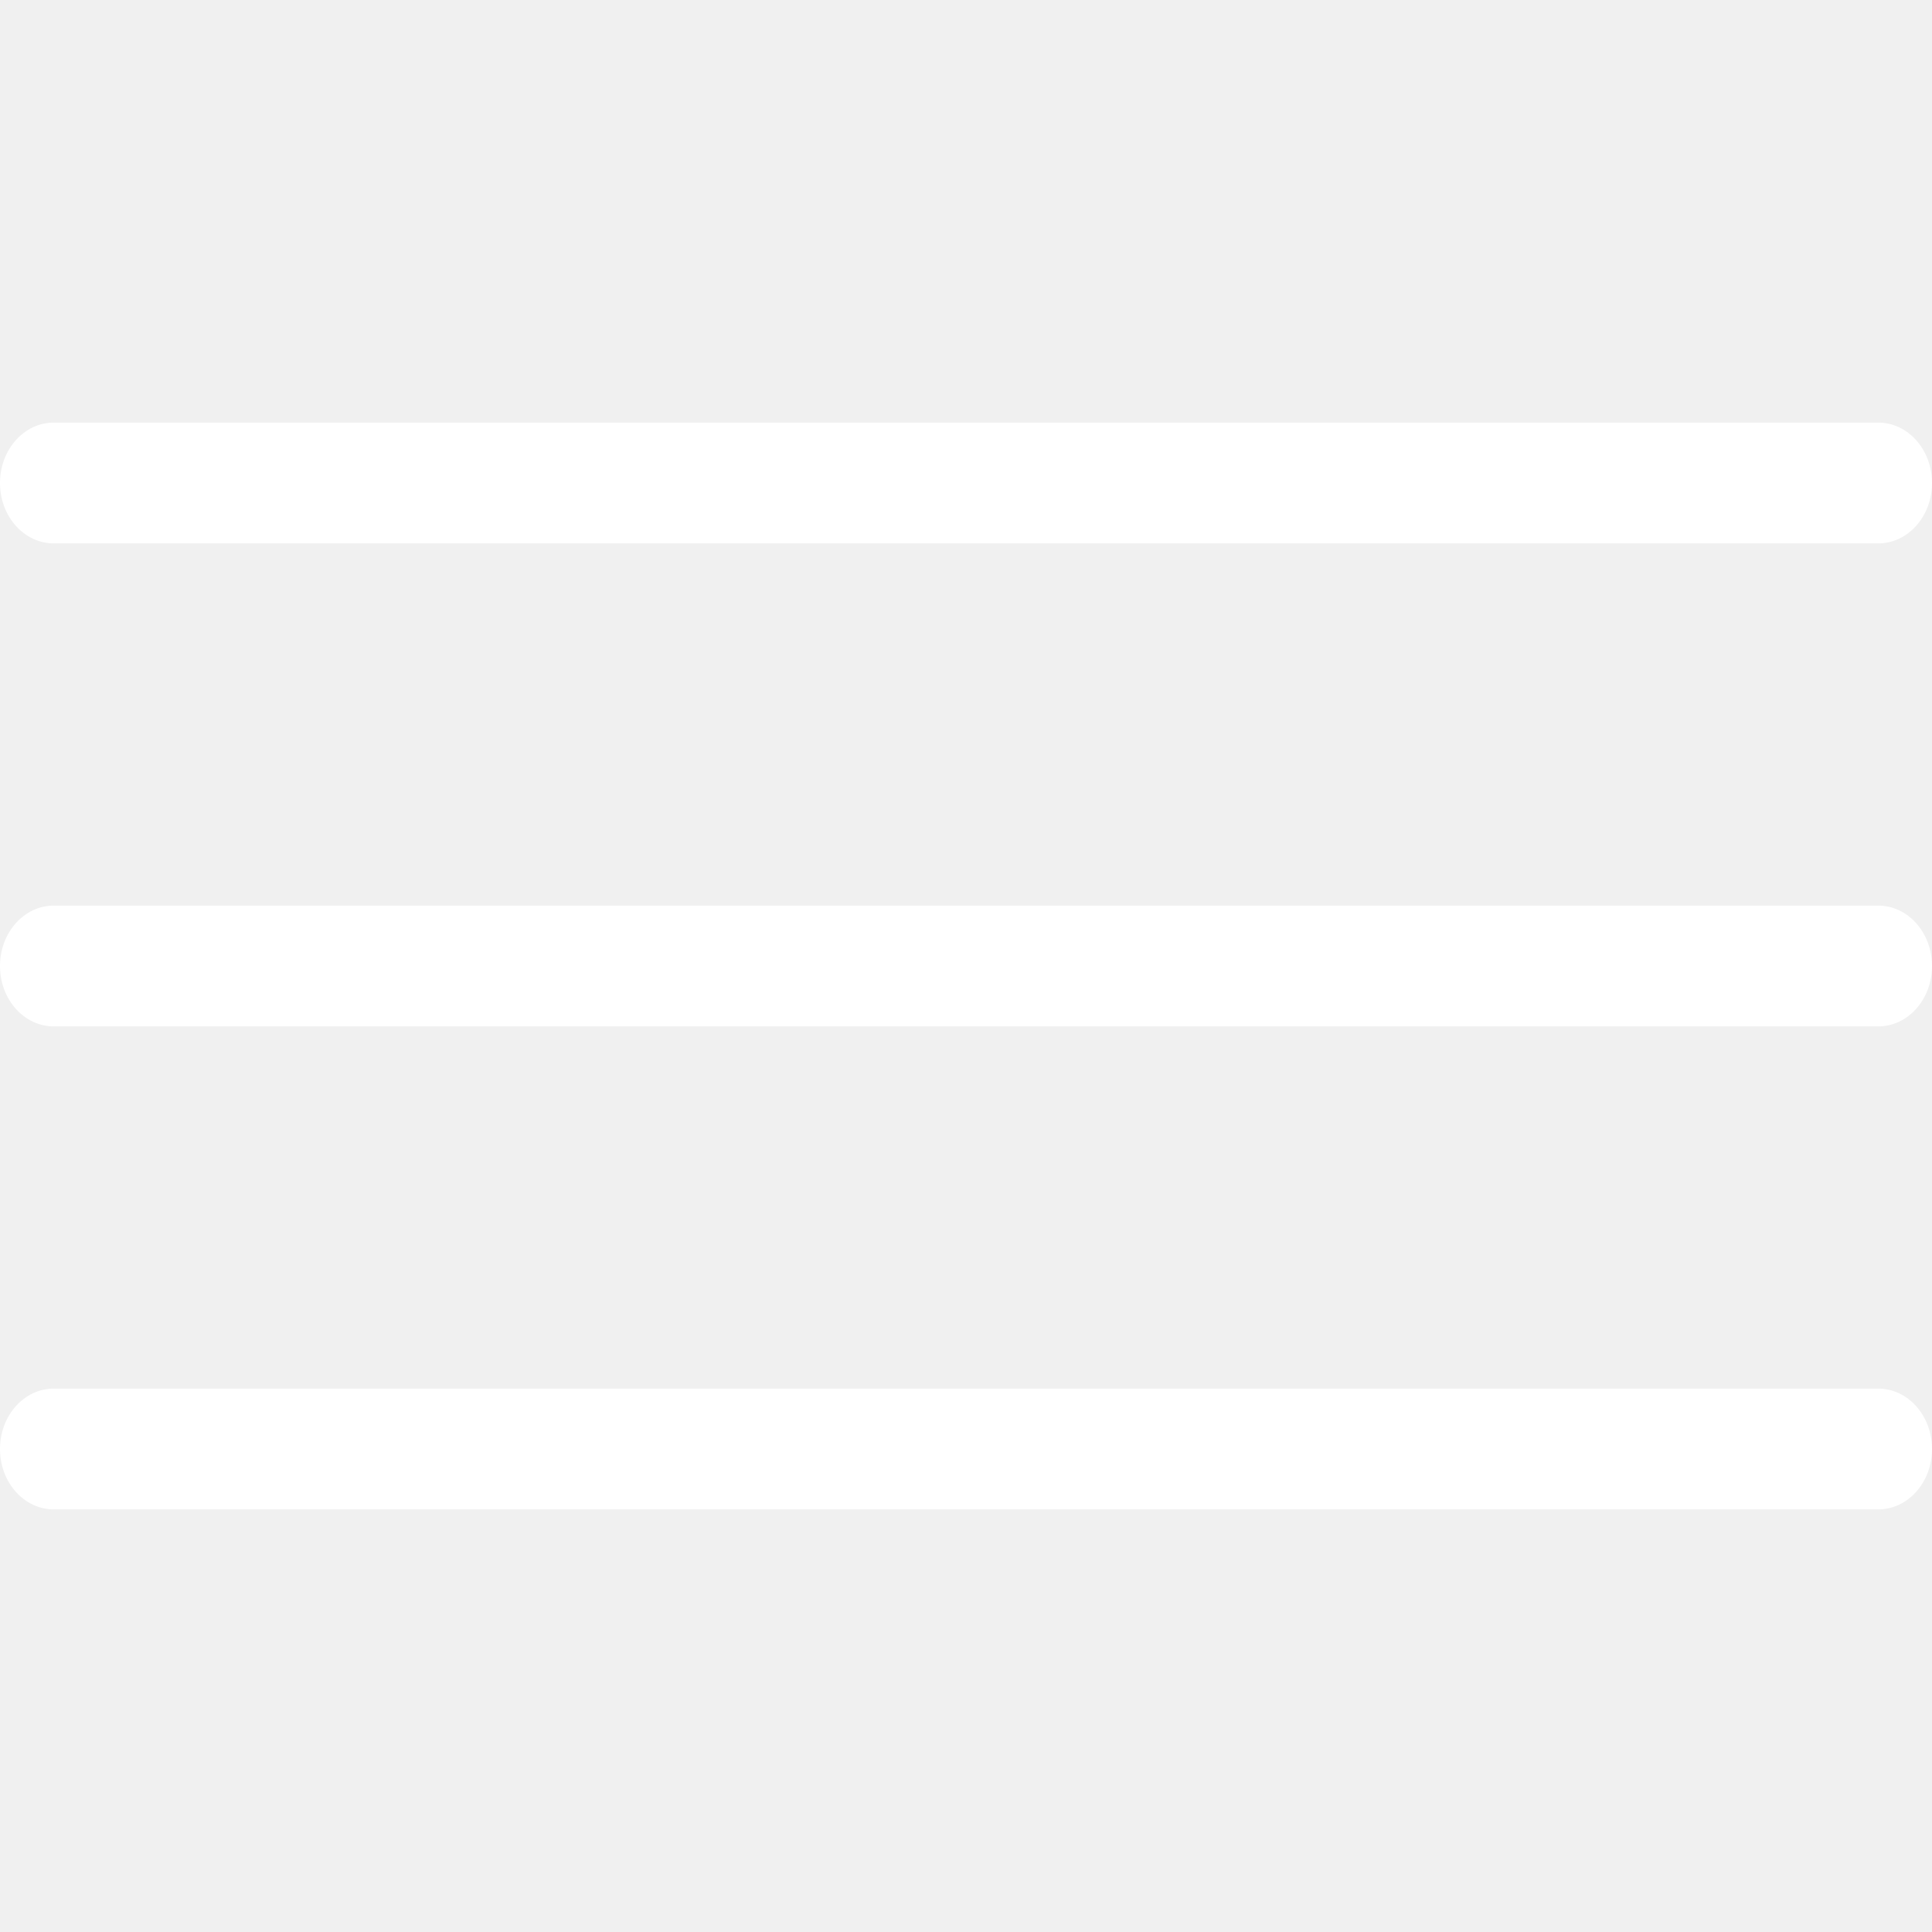
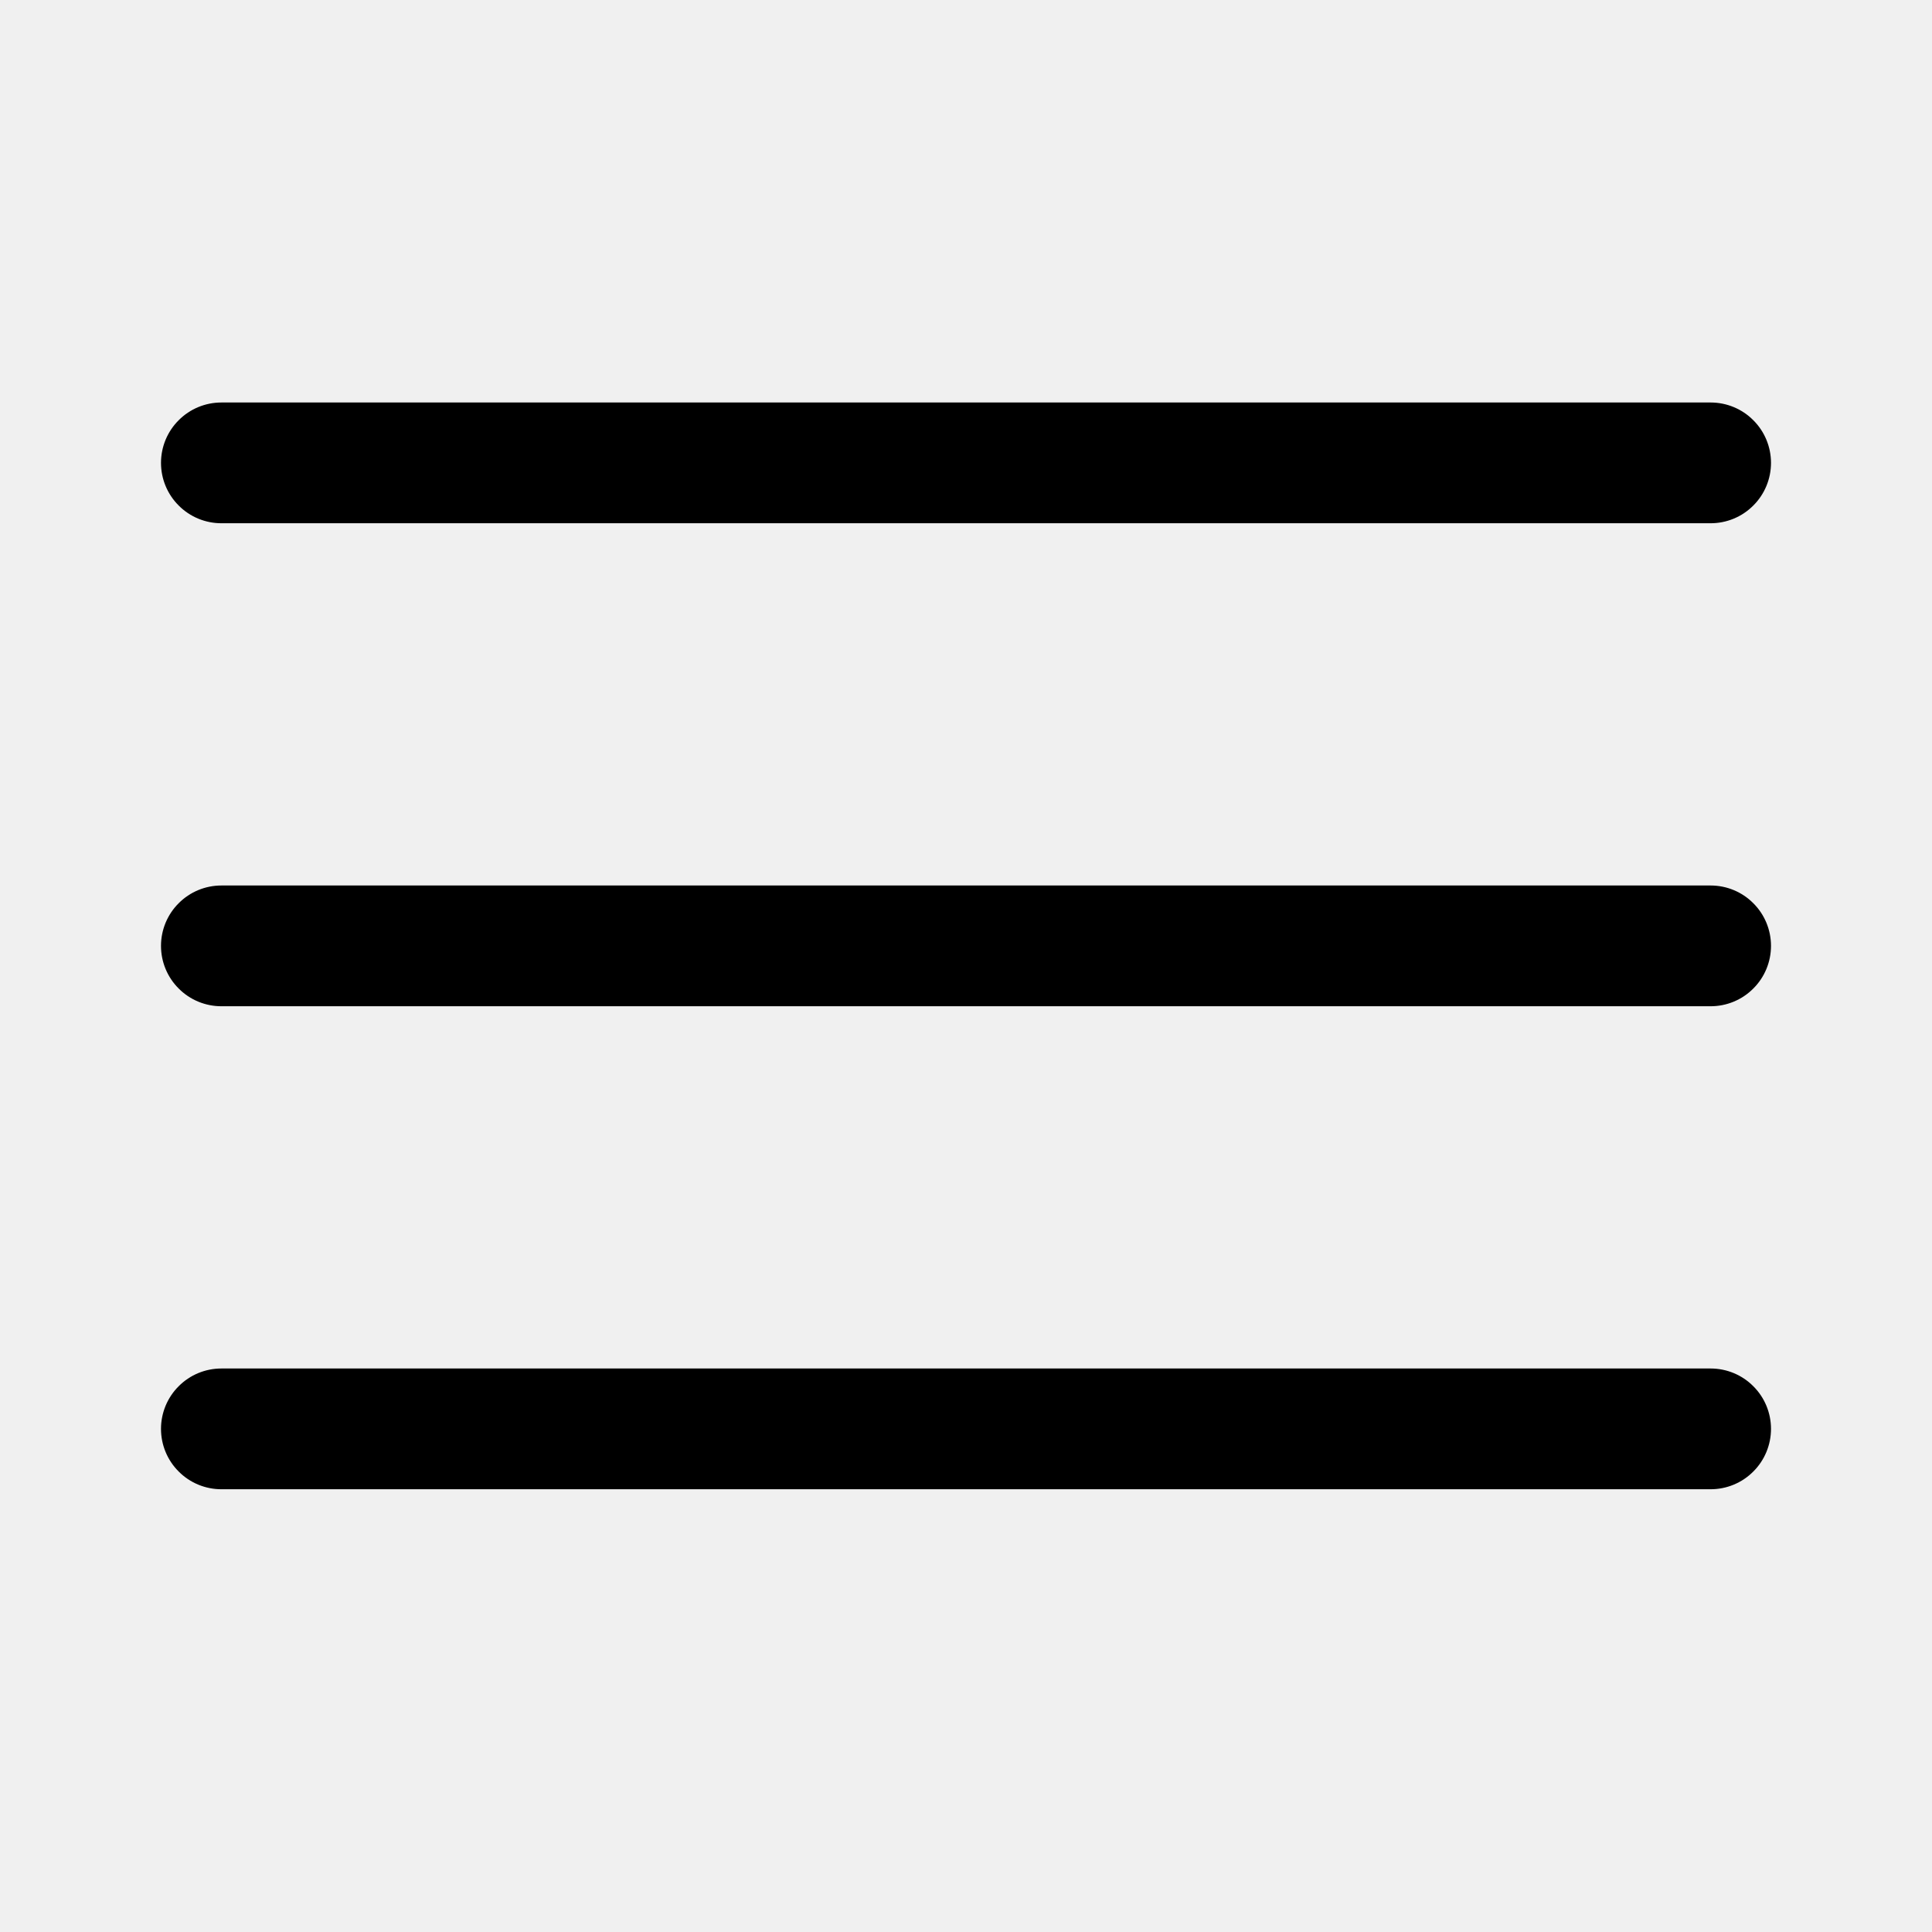
- <svg xmlns="http://www.w3.org/2000/svg" width="32" height="32" viewBox="0 0 32 32" fill="none">
-   <path fill-rule="evenodd" clip-rule="evenodd" d="M0 8C0 7.448 0.398 7 0.889 7H31.111C31.602 7 32 7.448 32 8C32 8.552 31.602 9 31.111 9H0.889C0.398 9 0 8.552 0 8Z" fill="white" />
-   <path fill-rule="evenodd" clip-rule="evenodd" d="M0 16C0 15.448 0.398 15 0.889 15H31.111C31.602 15 32 15.448 32 16C32 16.552 31.602 17 31.111 17H0.889C0.398 17 0 16.552 0 16Z" fill="white" />
-   <path fill-rule="evenodd" clip-rule="evenodd" d="M0 24C0 23.448 0.398 23 0.889 23H31.111C31.602 23 32 23.448 32 24C32 24.552 31.602 25 31.111 25H0.889C0.398 25 0 24.552 0 24Z" fill="white" />
+ <svg xmlns="http://www.w3.org/2000/svg" width="24" height="24" viewBox="0 0 24 24" fill="none">
+   <path fill-rule="evenodd" clip-rule="evenodd" d="M2 5.75C2 5.551 2.079 5.36 2.22 5.22C2.36 5.079 2.551 5 2.75 5H21.25C21.449 5 21.64 5.079 21.78 5.22C21.921 5.36 22 5.551 22 5.75C22 5.949 21.921 6.14 21.78 6.28C21.64 6.421 21.449 6.5 21.25 6.5H2.75C2.551 6.5 2.36 6.421 2.22 6.28C2.079 6.14 2 5.949 2 5.75ZM2 11.75C2 11.551 2.079 11.36 2.22 11.22C2.36 11.079 2.551 11 2.75 11H21.25C21.449 11 21.64 11.079 21.78 11.22C21.921 11.36 22 11.551 22 11.75C22 11.949 21.921 12.14 21.78 12.28C21.64 12.421 21.449 12.5 21.25 12.5H2.75C2.551 12.5 2.36 12.421 2.22 12.28C2.079 12.14 2 11.949 2 11.75ZM2 17.75C2 17.551 2.079 17.36 2.22 17.22C2.36 17.079 2.551 17 2.75 17H21.25C21.449 17 21.64 17.079 21.78 17.22C21.921 17.36 22 17.551 22 17.75C22 17.949 21.921 18.14 21.78 18.28C21.64 18.421 21.449 18.5 21.25 18.5H2.75C2.551 18.5 2.36 18.421 2.22 18.28C2.079 18.14 2 17.949 2 17.75Z" fill="currentColor" />
</svg>
